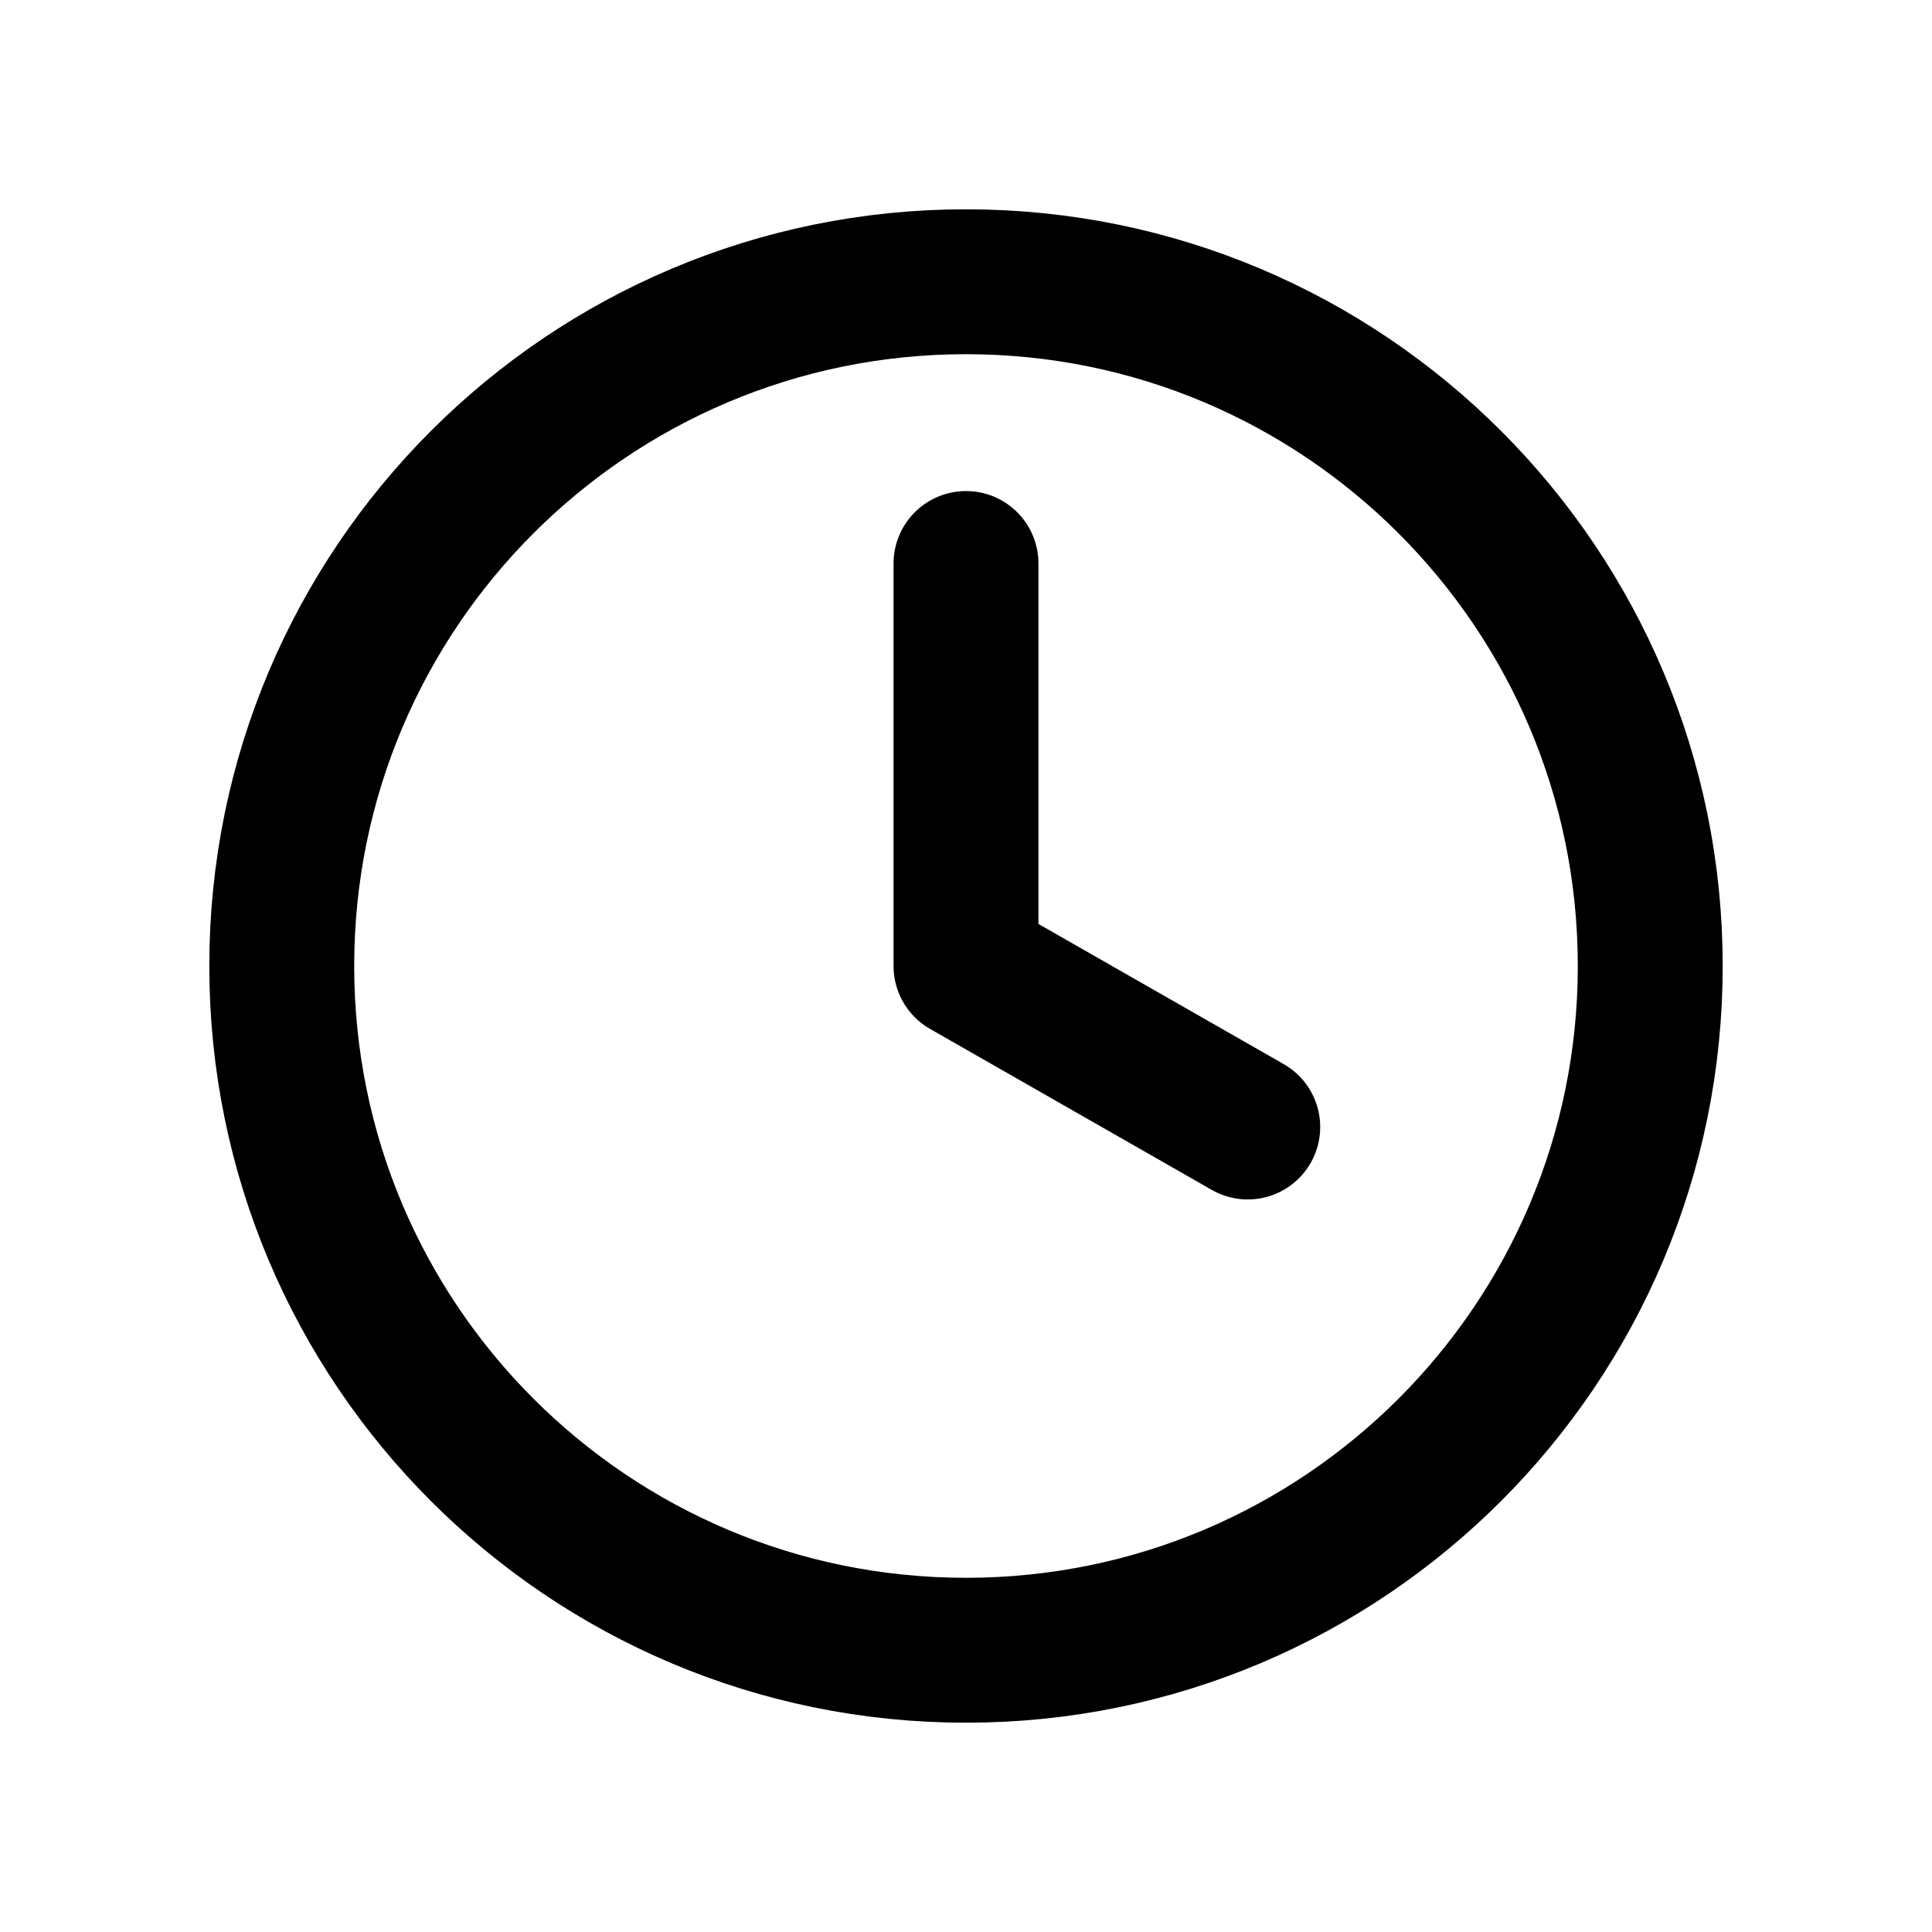
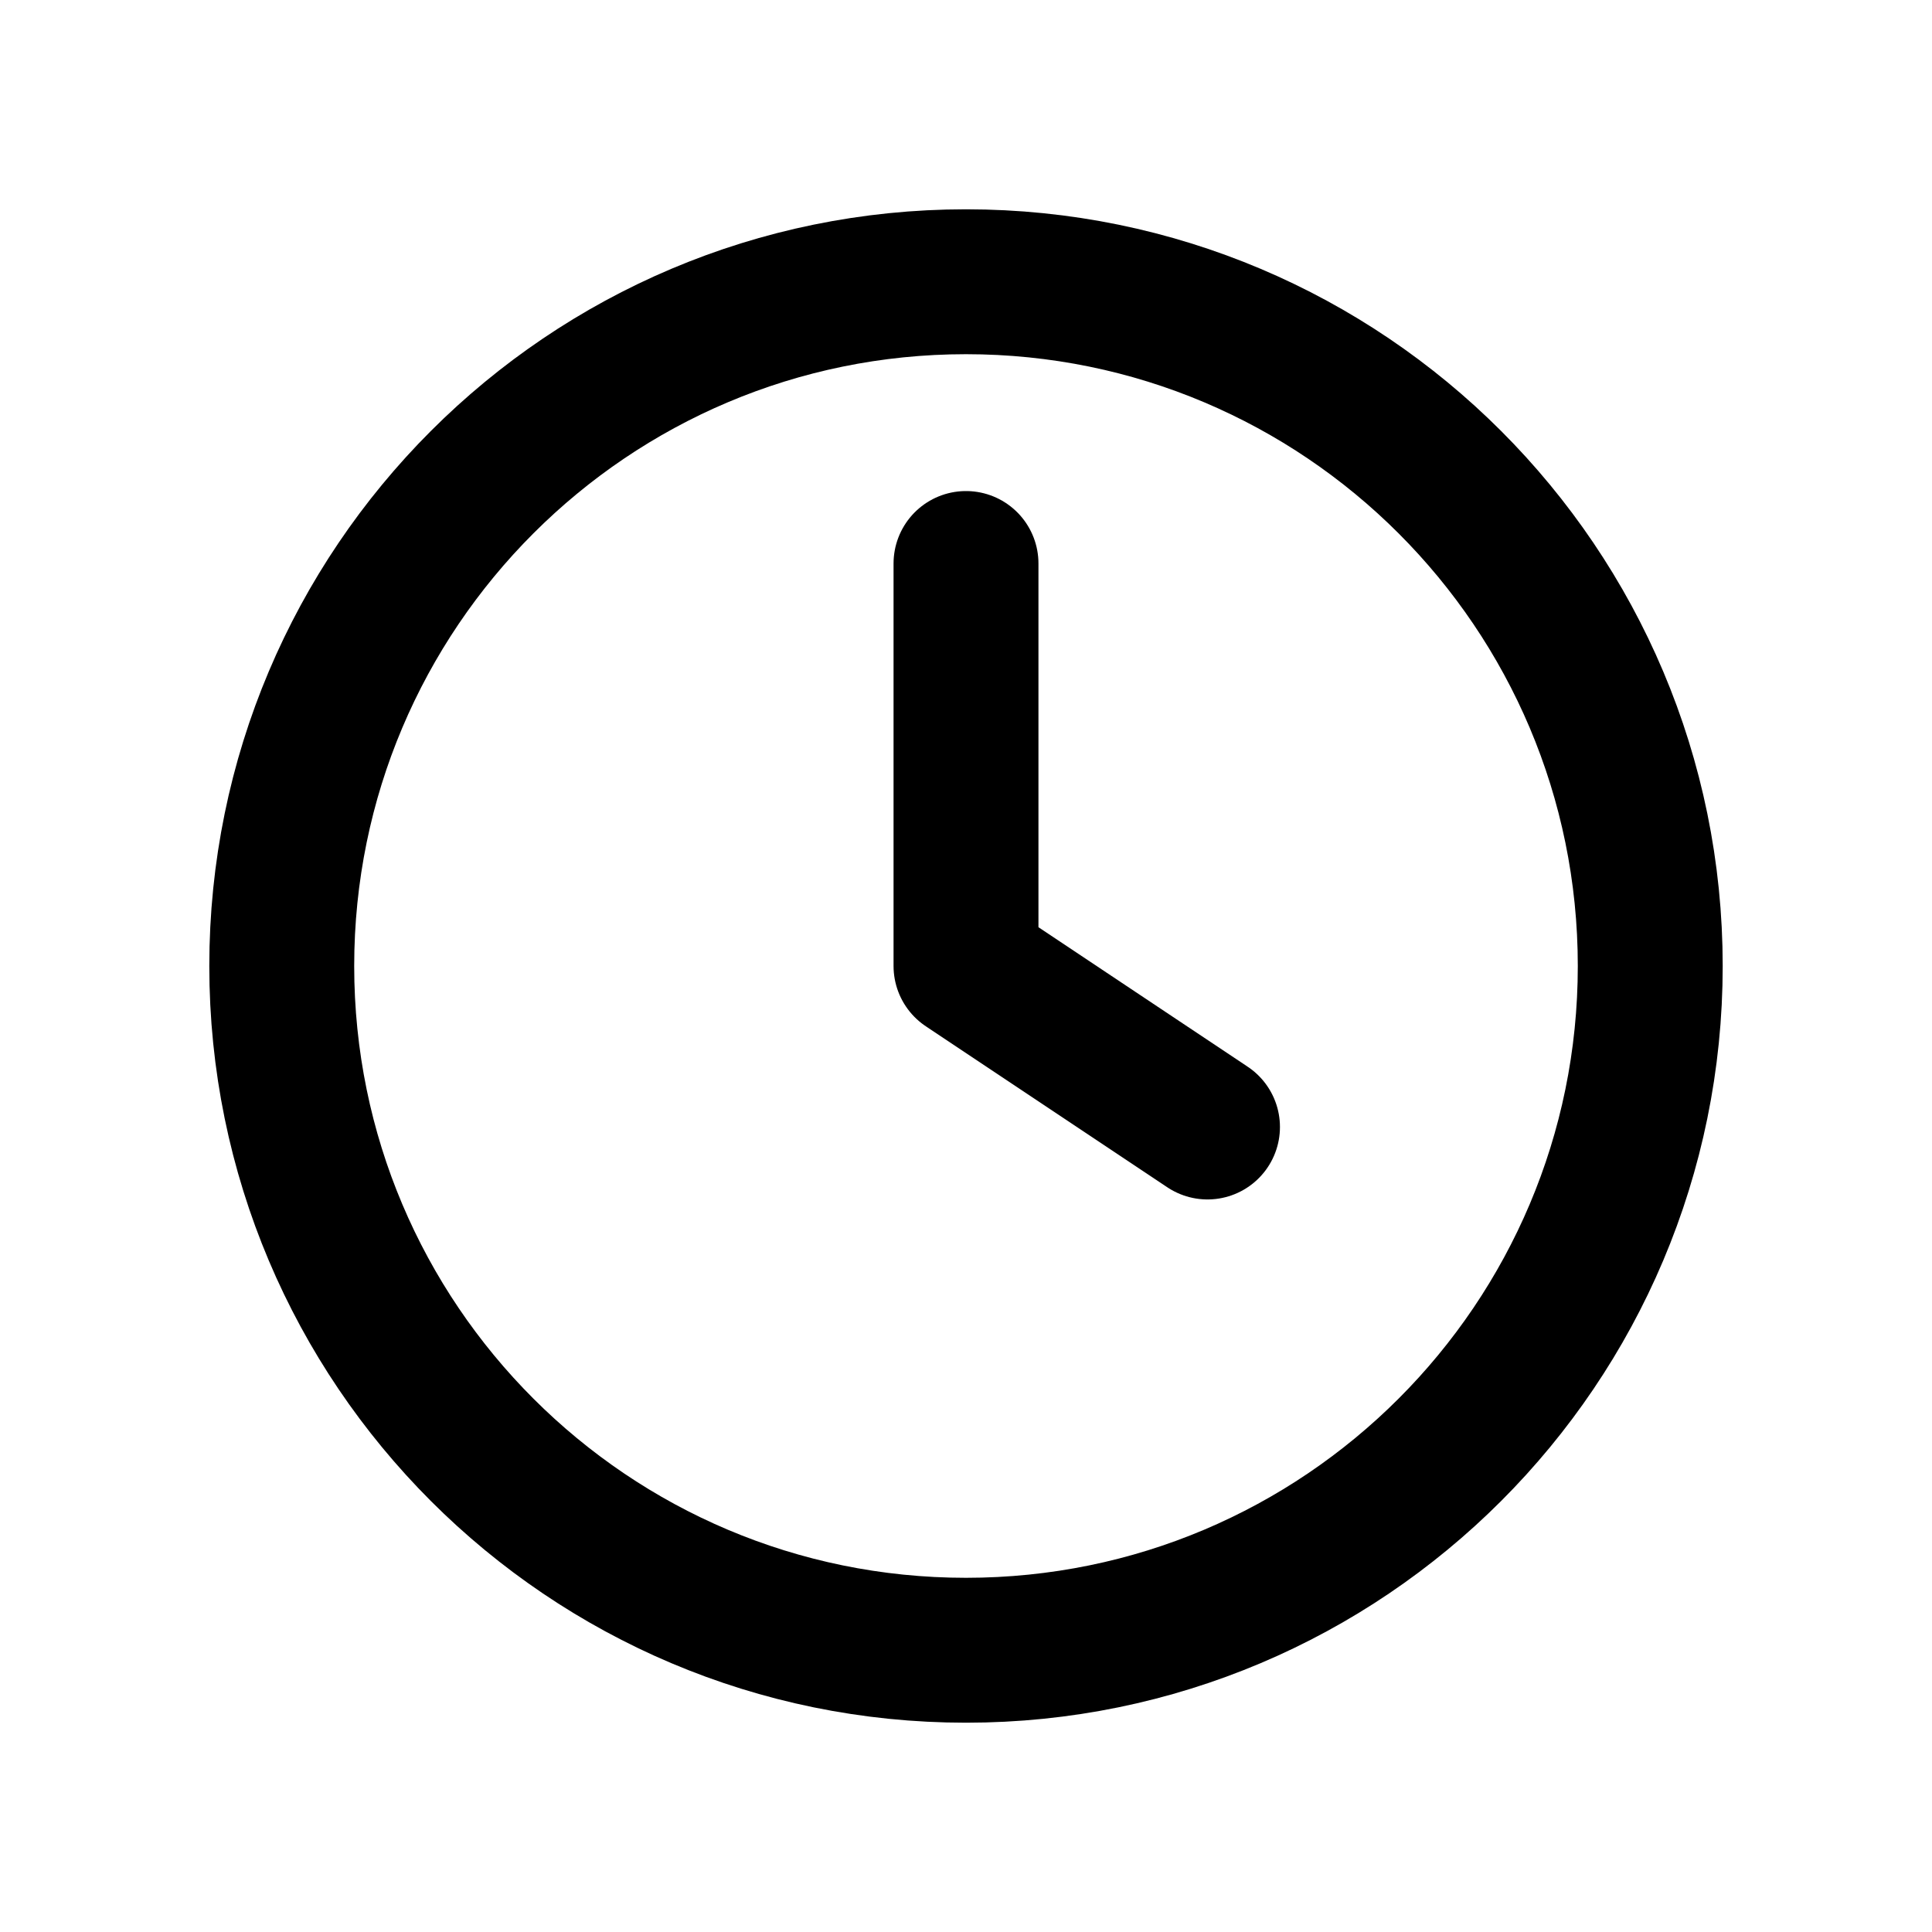
<svg xmlns="http://www.w3.org/2000/svg" viewBox="0 0 24 24">
  <circle cx="12" cy="12" r="8.5" fill="none" stroke="#000" stroke-width="1.8" />
-   <path fill="none" stroke="#000" stroke-linecap="round" stroke-linejoin="round" stroke-width="1.8" d="M12 7v5l3.5 2" />
+   <path fill="none" stroke="#000" stroke-linecap="round" stroke-linejoin="round" stroke-width="1.8" d="M12 7v5l3 2" />
</svg>
